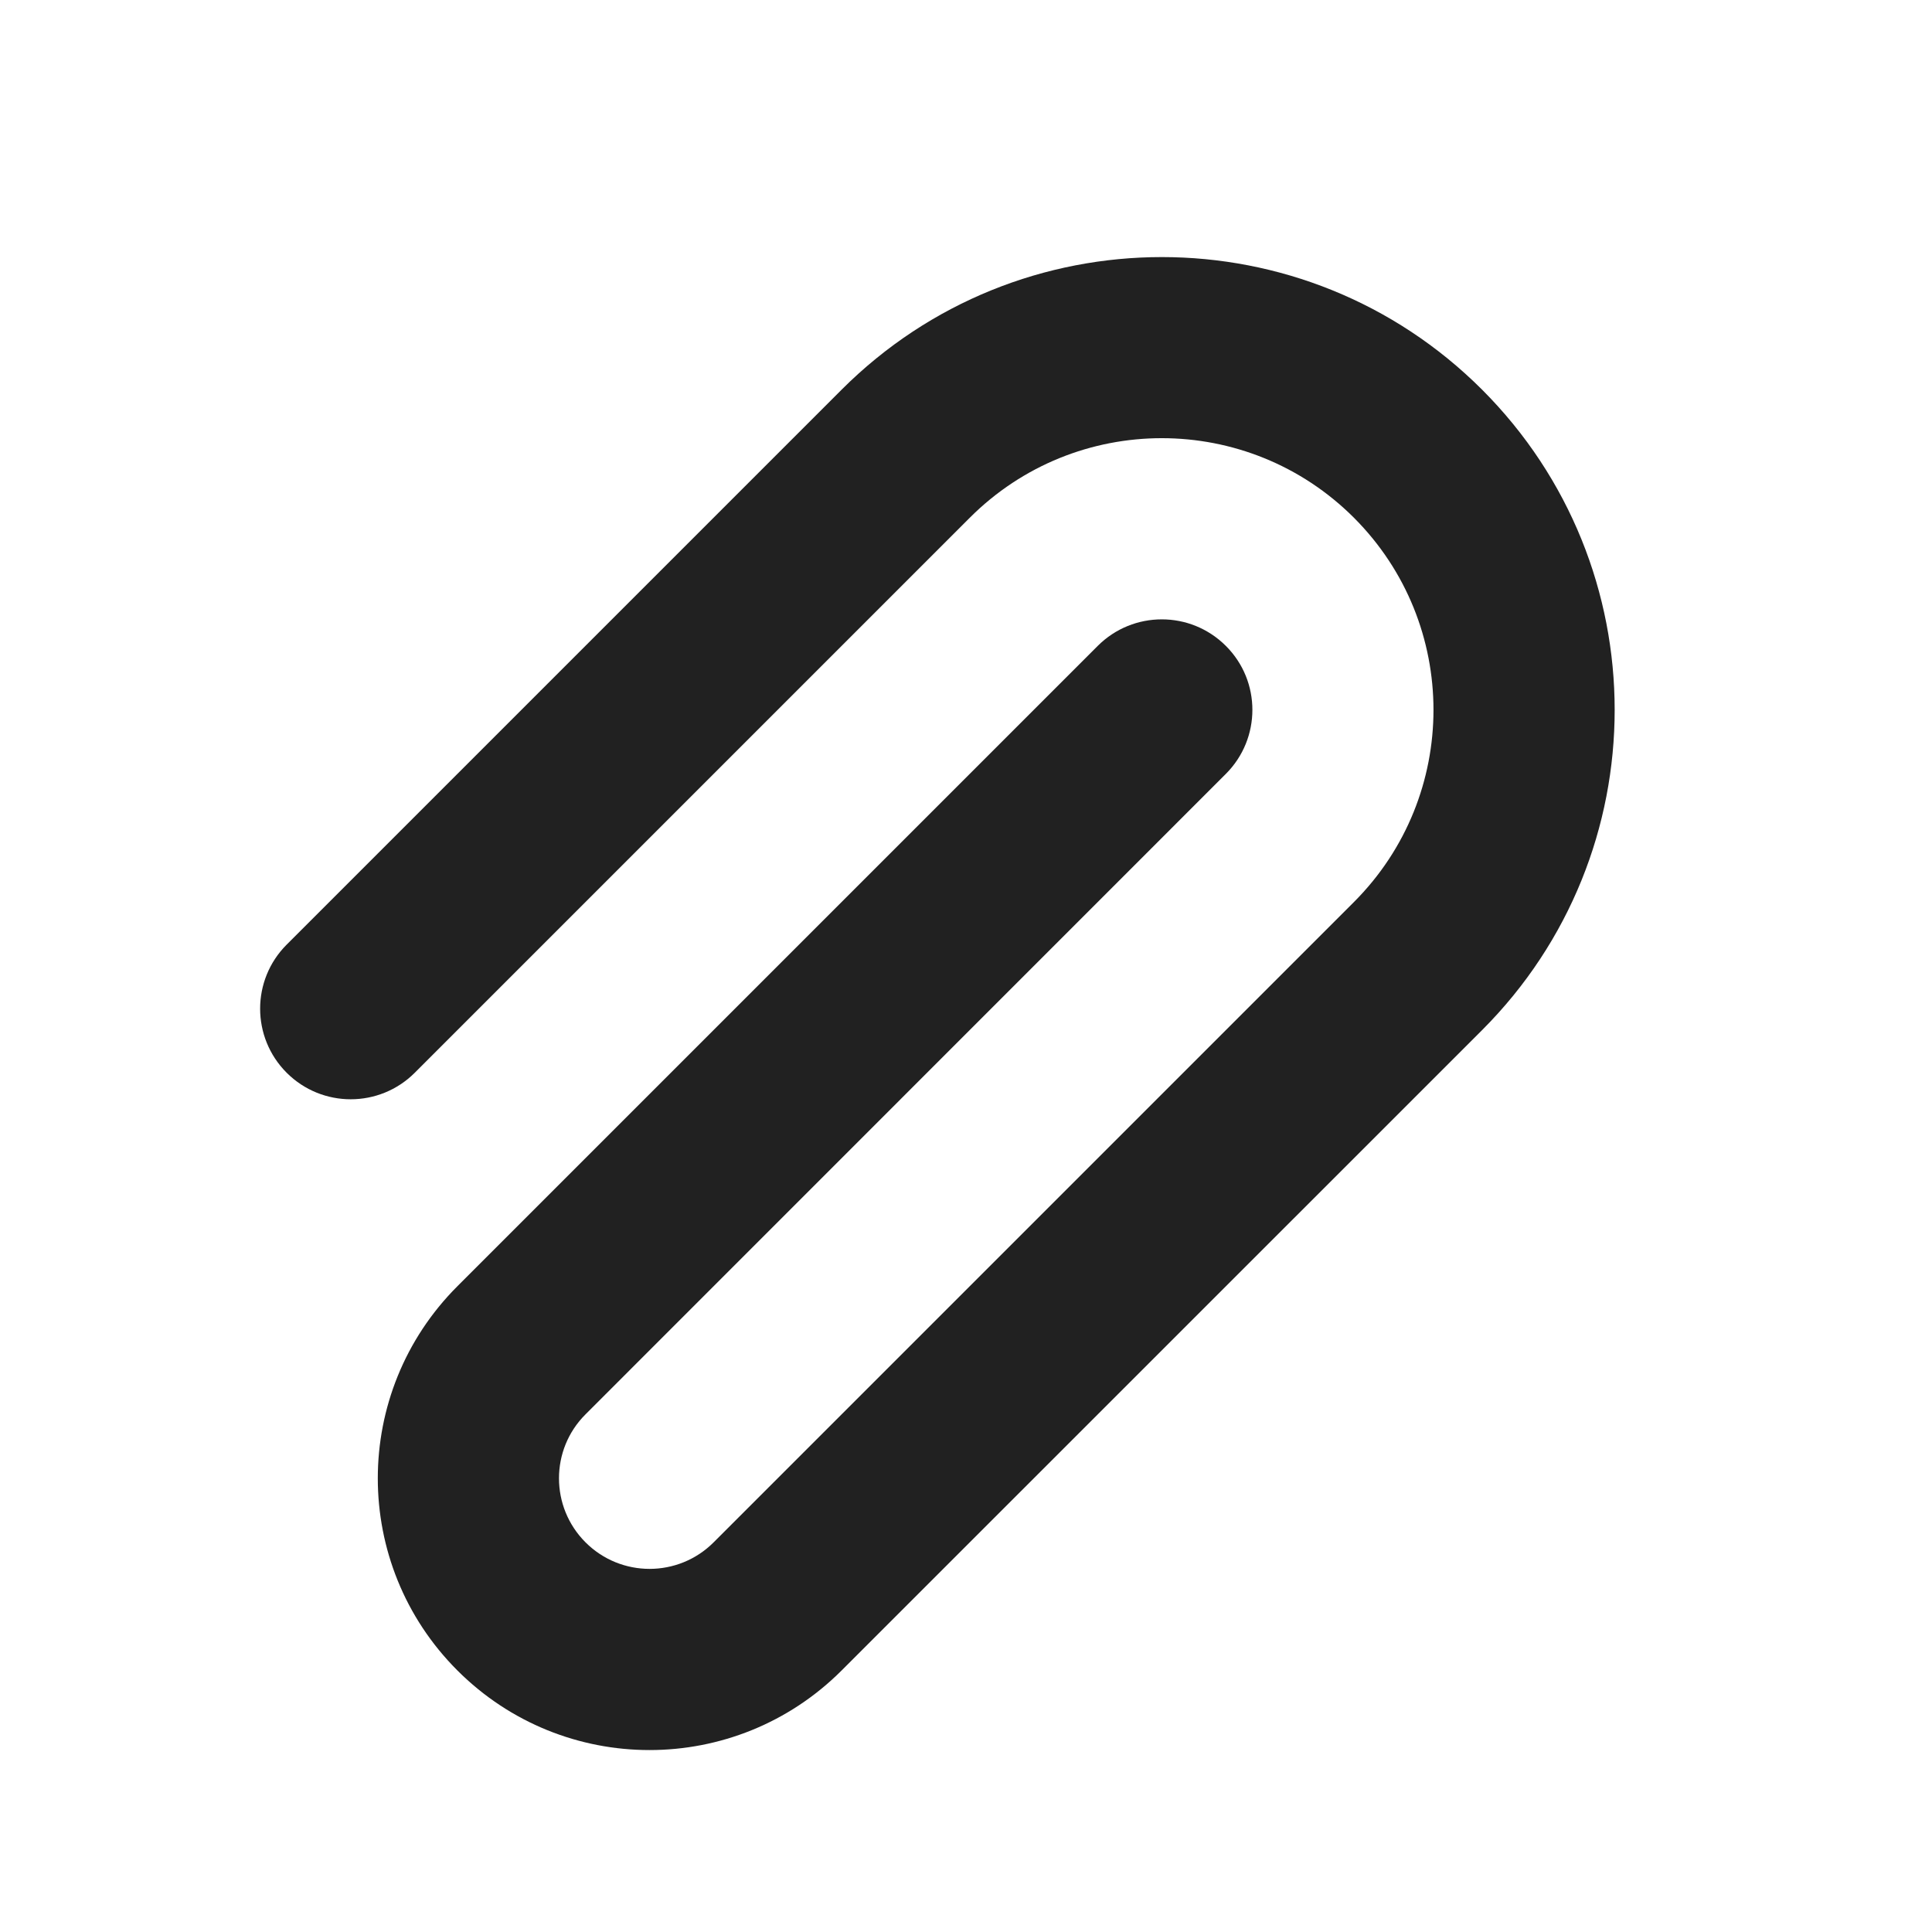
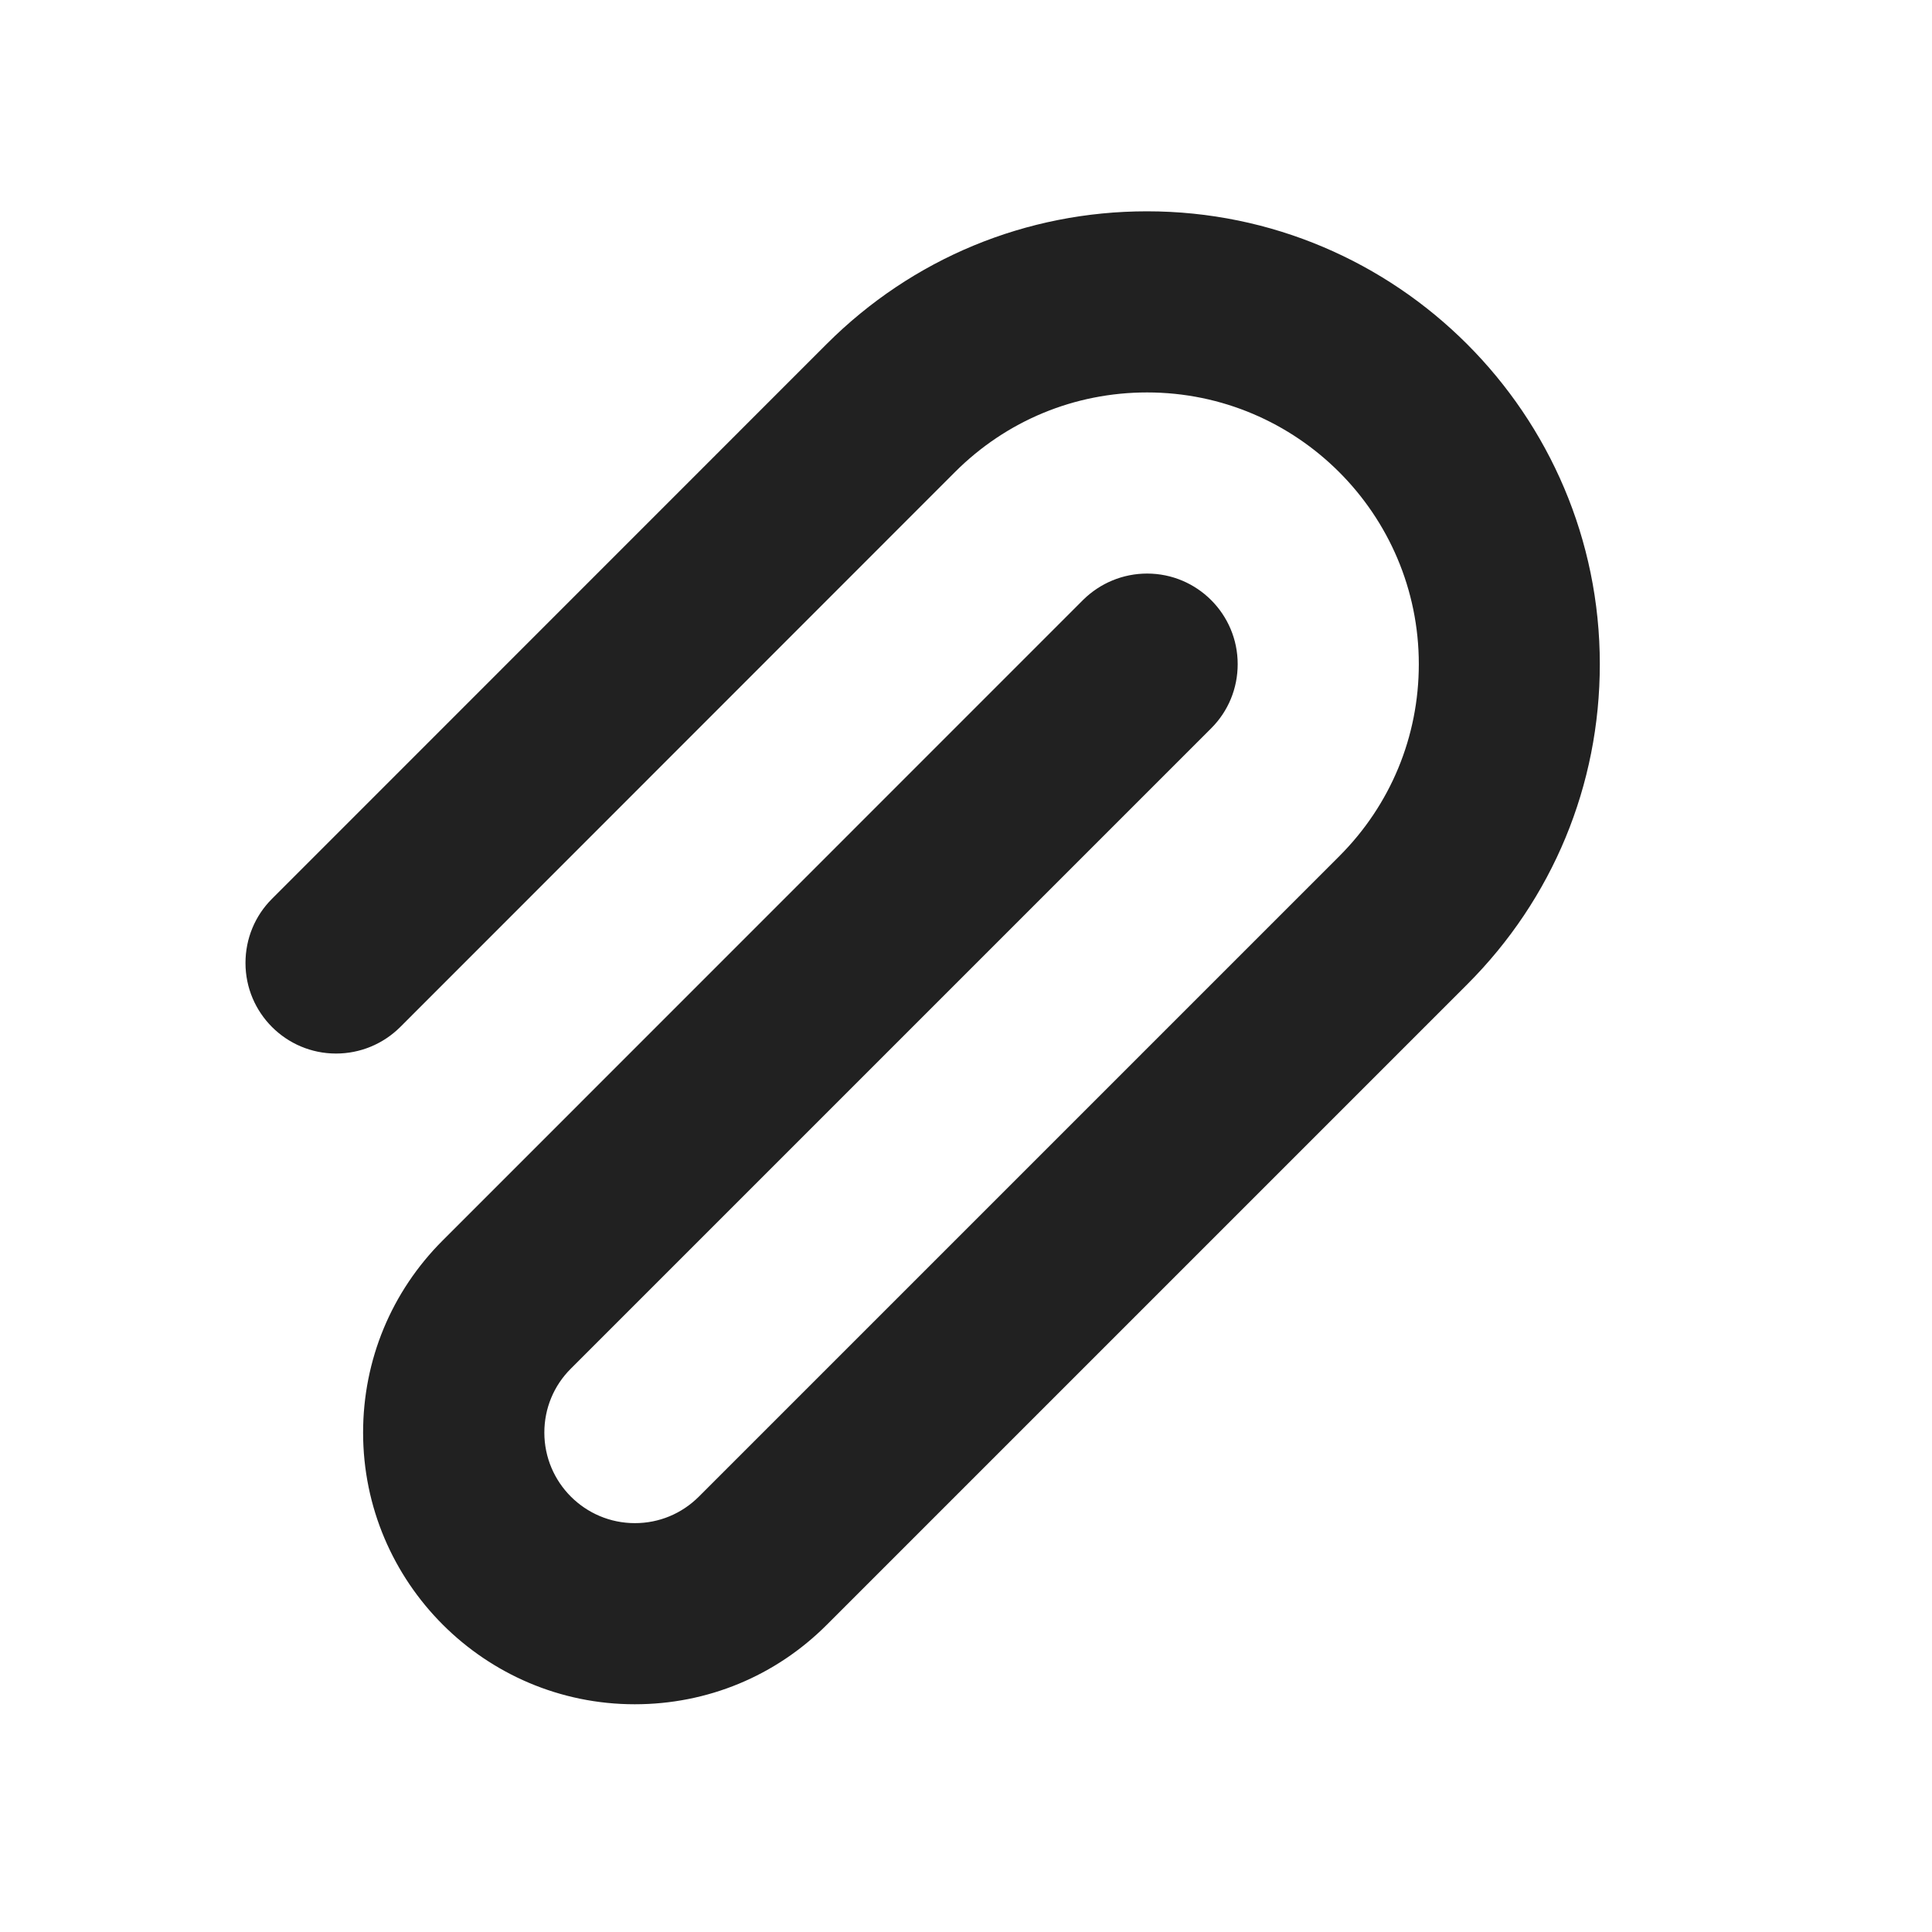
<svg xmlns="http://www.w3.org/2000/svg" width="16" height="16" viewBox="0 0 16 16" fill="none">
-   <path d="M3.435 8.884L8.031 4.288C8.909 3.409 10.334 3.409 11.213 4.288C12.091 5.167 12.091 6.591 11.213 7.47L5.91 12.773C5.617 13.066 5.142 13.066 4.849 12.773C4.556 12.48 4.556 12.005 4.849 11.713L10.152 6.409C10.445 6.116 10.445 5.641 10.152 5.349C9.859 5.056 9.384 5.056 9.091 5.349L3.788 10.652C2.909 11.531 2.909 12.955 3.788 13.834C4.667 14.713 6.091 14.713 6.97 13.834L12.274 8.531C13.738 7.066 13.738 4.692 12.274 3.227C10.809 1.763 8.435 1.763 6.97 3.227L2.374 7.823C2.081 8.116 2.081 8.591 2.374 8.884C2.667 9.177 3.142 9.177 3.435 8.884Z" fill="#212121" />
+   <path d="M9.499 1.75C8.498 1.75 7.556 2.14 6.847 2.848L2.252 7.444C2.111 7.585 2.033 7.774 2.033 7.975C2.033 8.389 2.369 8.725 2.783 8.725C2.982 8.725 3.171 8.647 3.313 8.507L7.909 3.909C8.334 3.484 8.899 3.25 9.5 3.25C10.741 3.25 11.75 4.259 11.75 5.5C11.75 6.101 11.516 6.666 11.091 7.091L5.788 12.394C5.646 12.536 5.458 12.614 5.258 12.614C4.844 12.614 4.508 12.278 4.508 11.864C4.508 11.664 4.586 11.475 4.728 11.334L10.031 6.031C10.172 5.89 10.25 5.701 10.25 5.5C10.25 5.086 9.914 4.75 9.5 4.75C9.301 4.75 9.112 4.828 8.97 4.968L3.666 10.273C3.241 10.698 3.007 11.263 3.007 11.864C3.007 13.105 4.016 14.114 5.257 14.114C5.859 14.114 6.424 13.88 6.848 13.455L12.151 8.152C12.859 7.444 13.249 6.502 13.249 5.5C13.249 3.432 11.567 1.75 9.499 1.75Z" fill="#212121" />
</svg>
